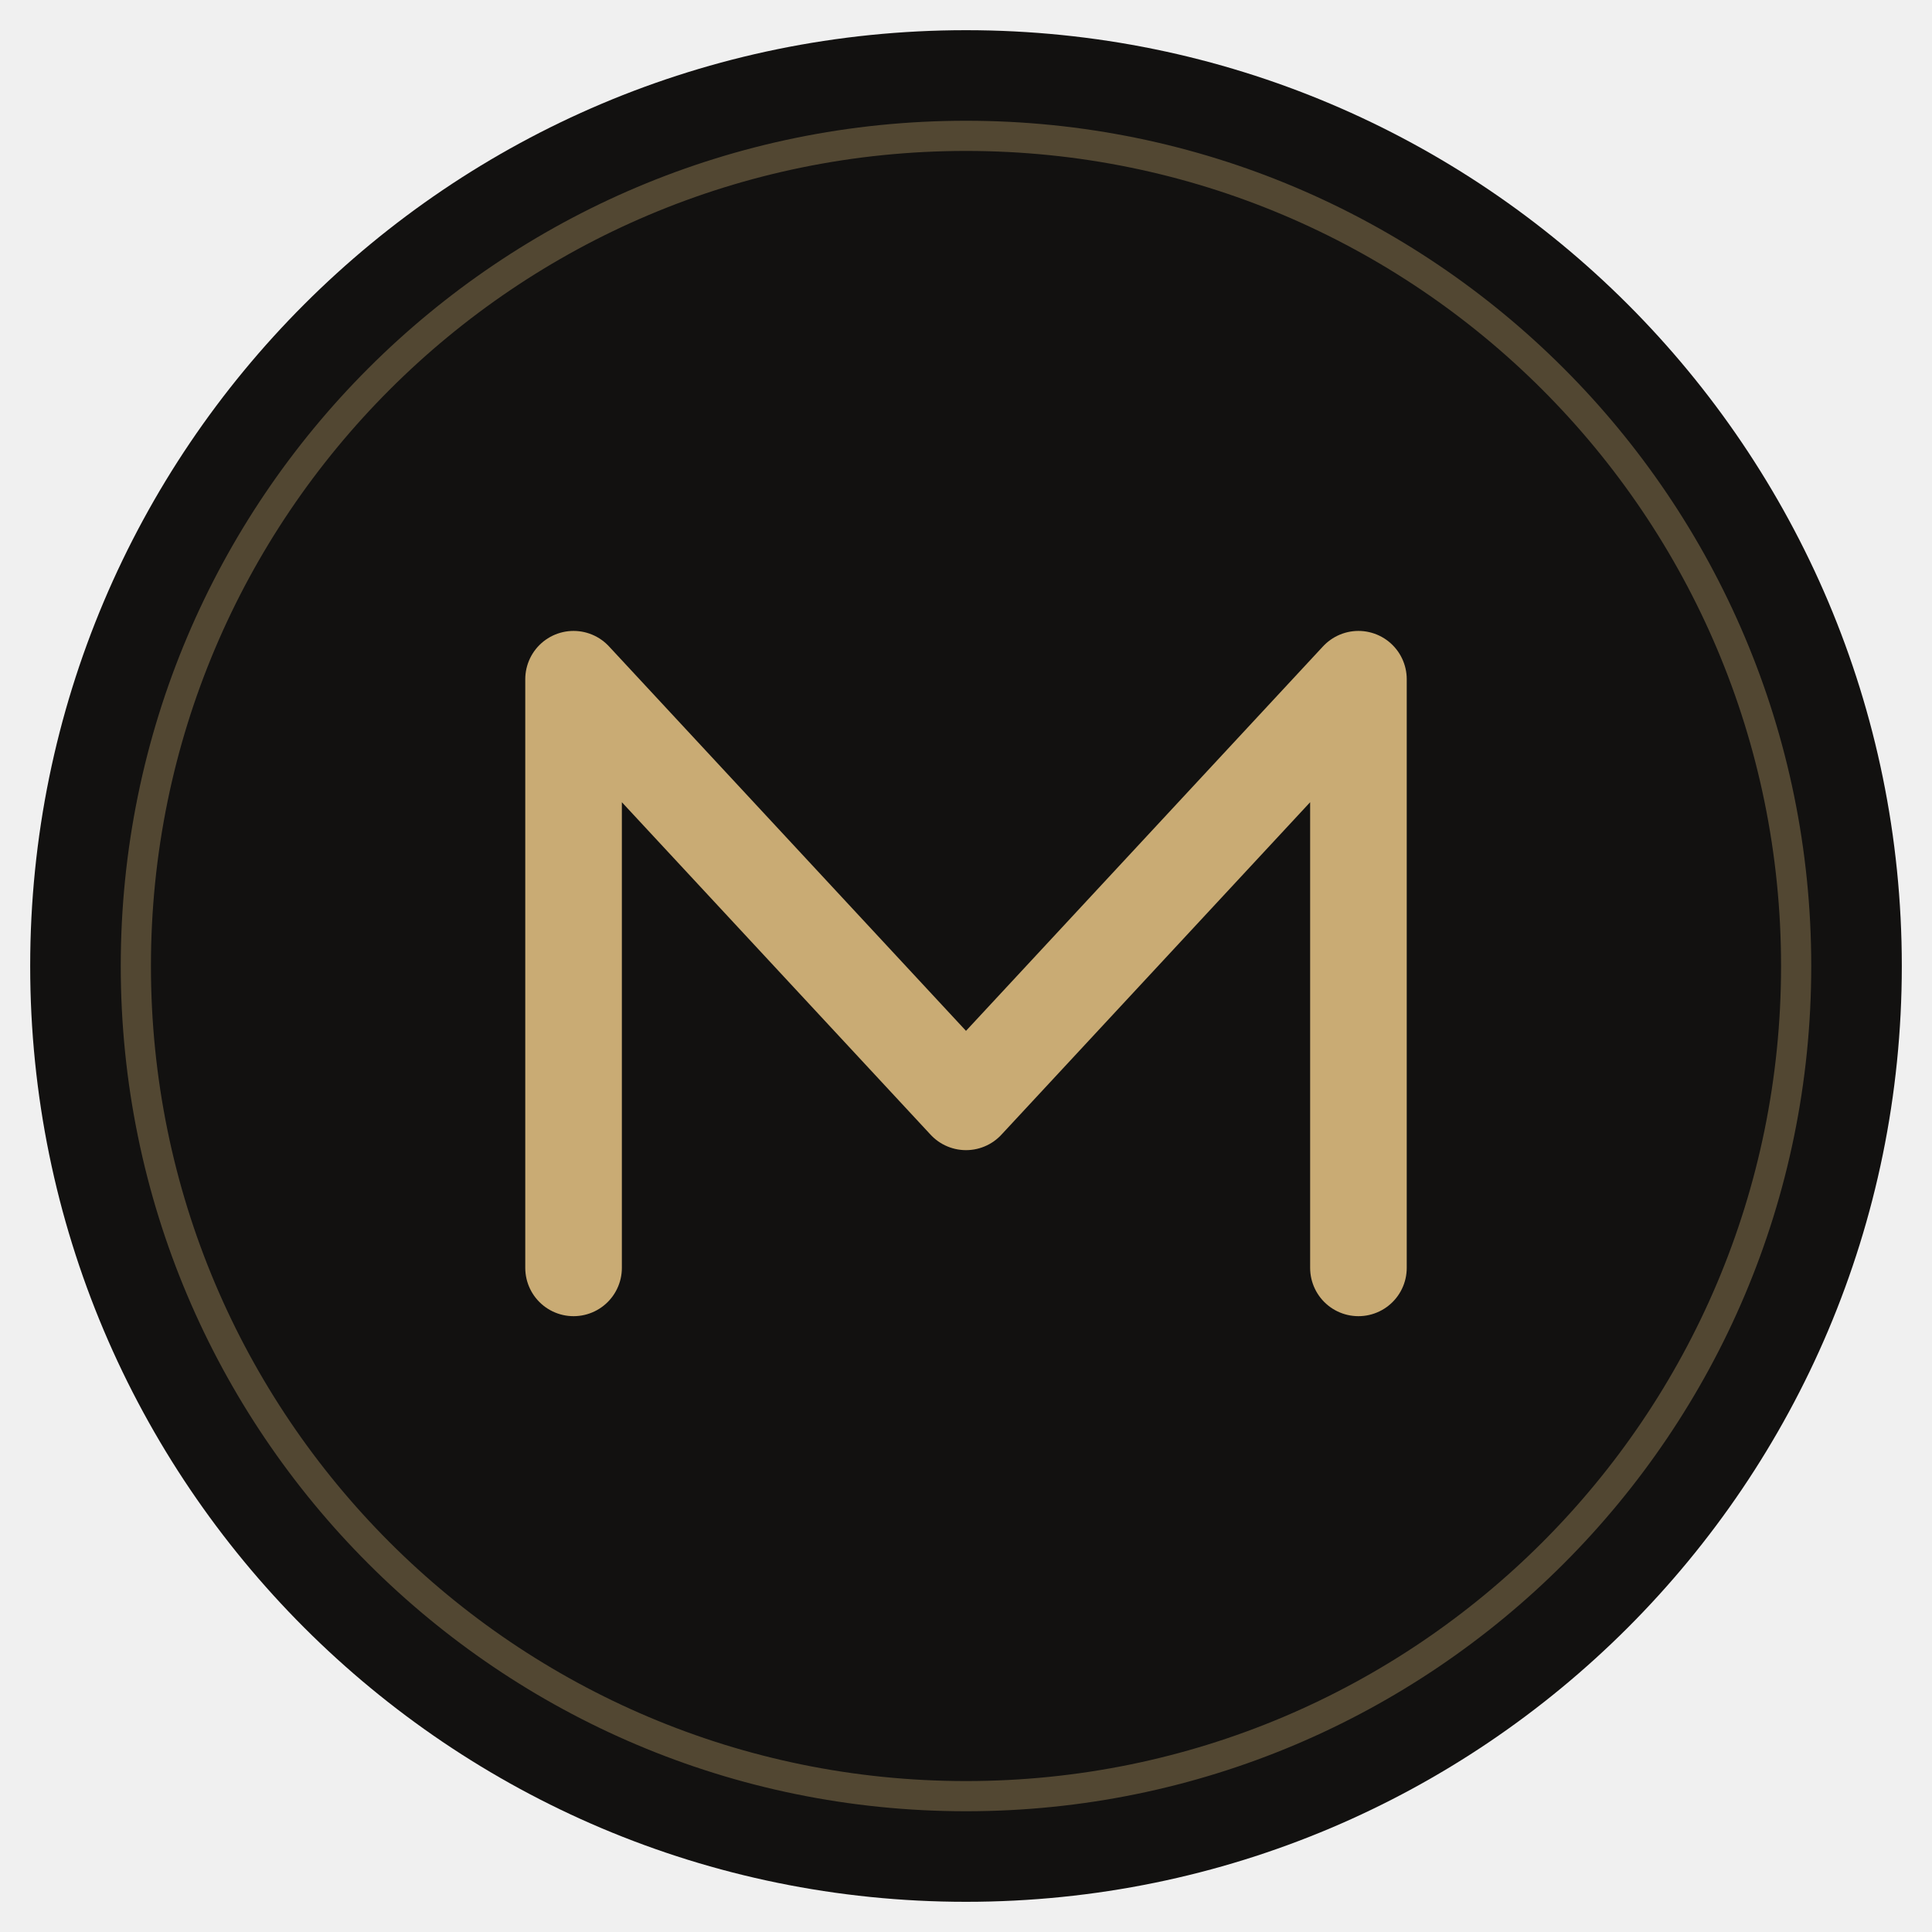
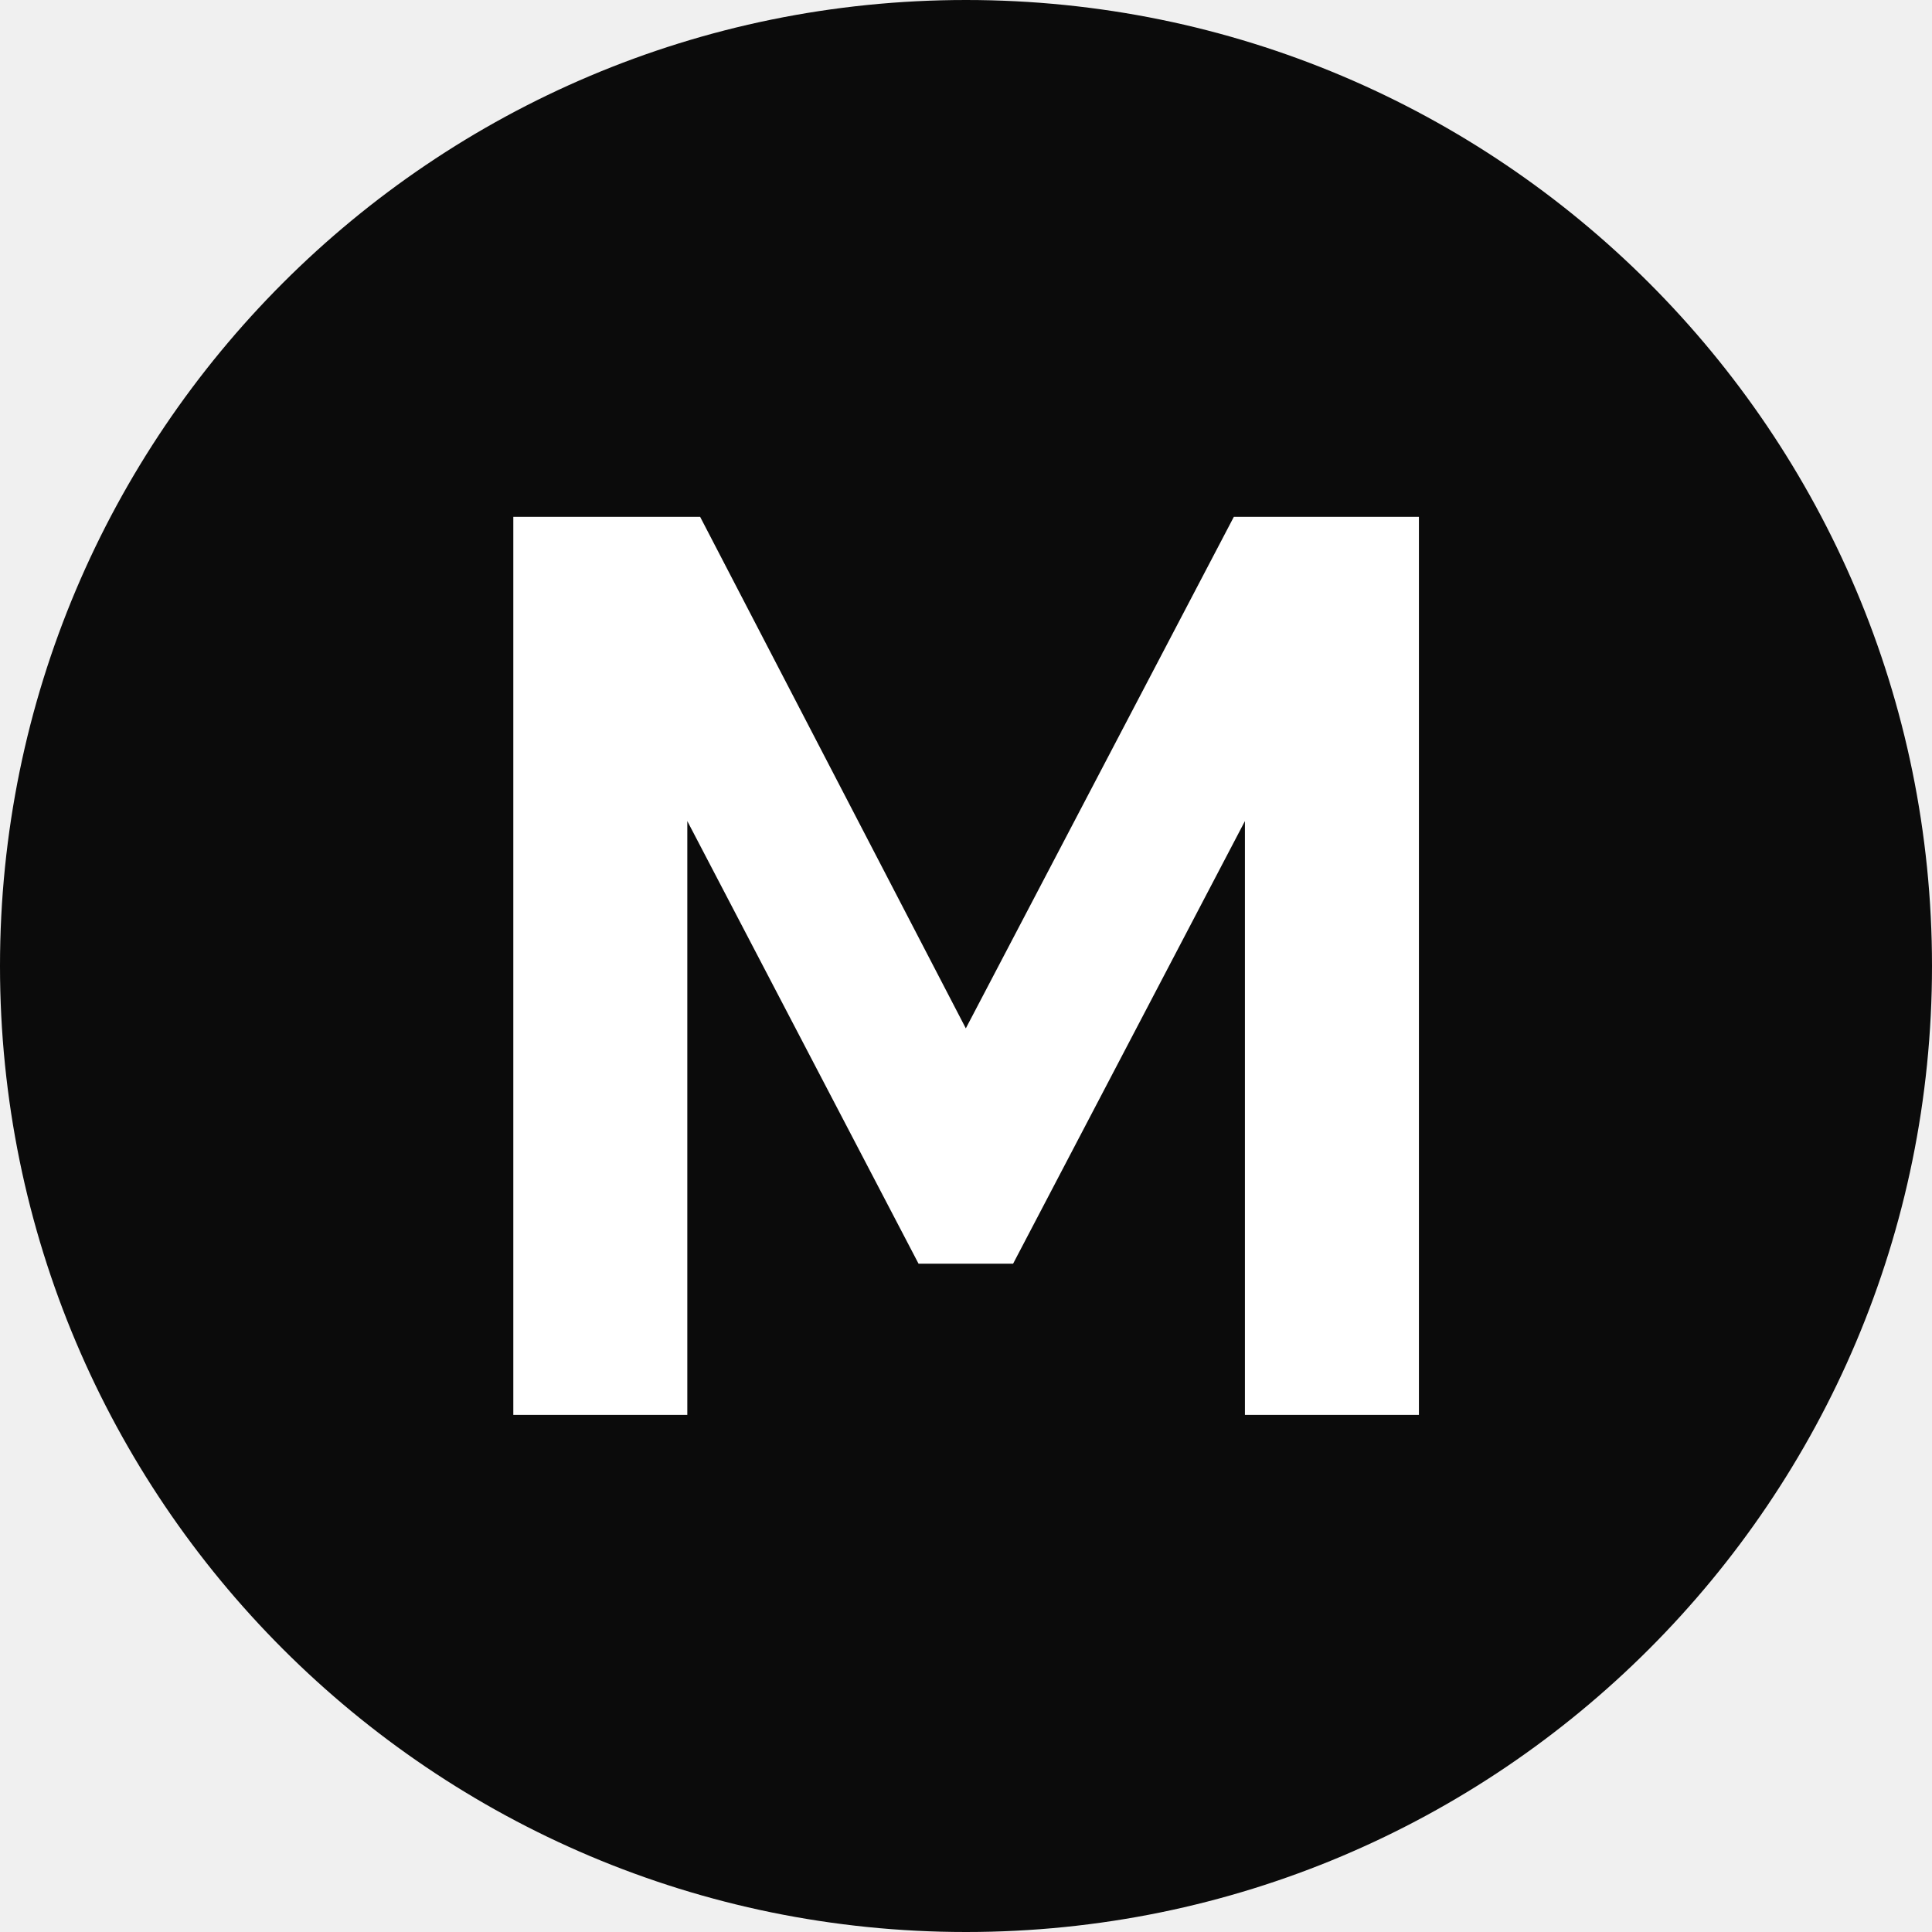
<svg xmlns="http://www.w3.org/2000/svg" viewBox="0 0 64 64">
-   <circle cx="32" cy="32" r="31" fill="#121110" />
-   <circle cx="32" cy="32" r="27.5" fill="none" stroke="#c9ab74" stroke-opacity="0.35" stroke-width="1" />
-   <path d="M19 42V22.5l13 14 13-14V42" fill="none" stroke="#c9ab74" stroke-width="3.2" stroke-linecap="round" stroke-linejoin="round" />
+   <circle cx="32" cy="32" r="32" fill="#0b0b0b" />
+   <path transform="translate(13.89 46.87) scale(1.9342)" fill="#ffffff" d="M 14.14 0 L 14.14 -10.17 L 10.17 -2.59 L 8.55 -2.59 L 4.59 -10.17 L 4.59 0 L 1.61 0 L 1.61 -15.38 L 4.81 -15.38 L 9.36 -6.62 L 13.95 -15.38 L 17.12 -15.38 L 17.12 0 Z" />
</svg>
